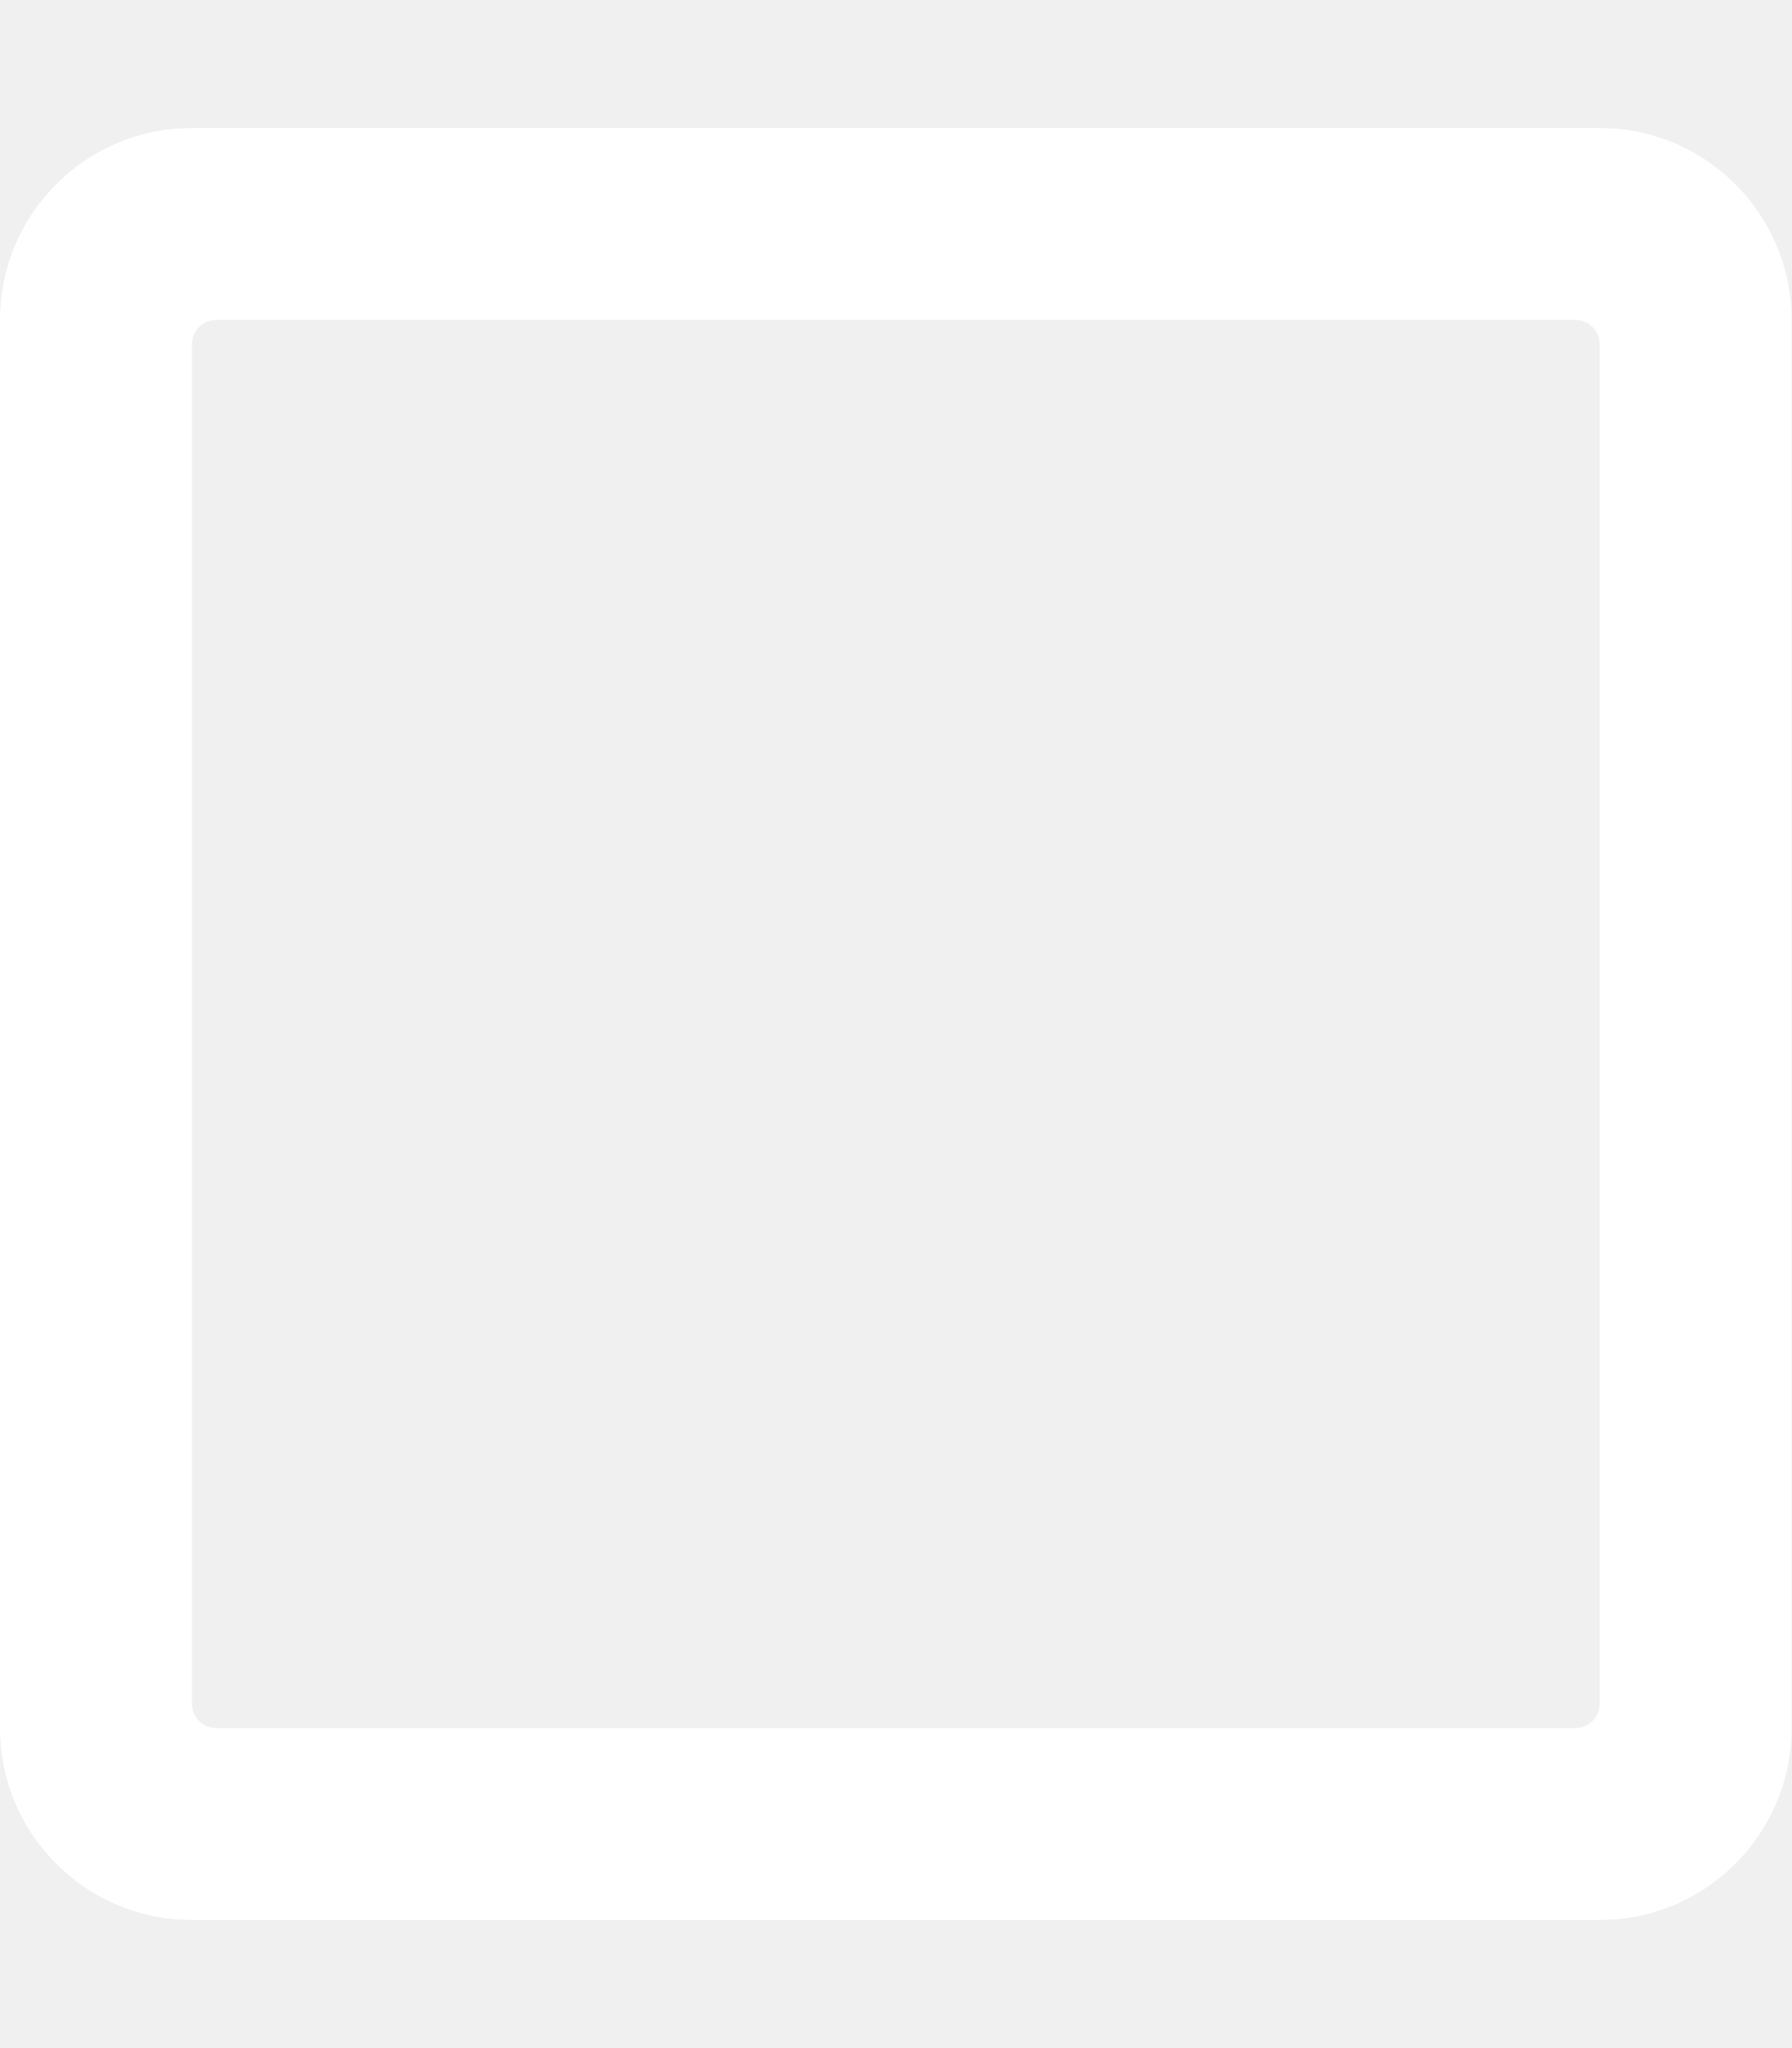
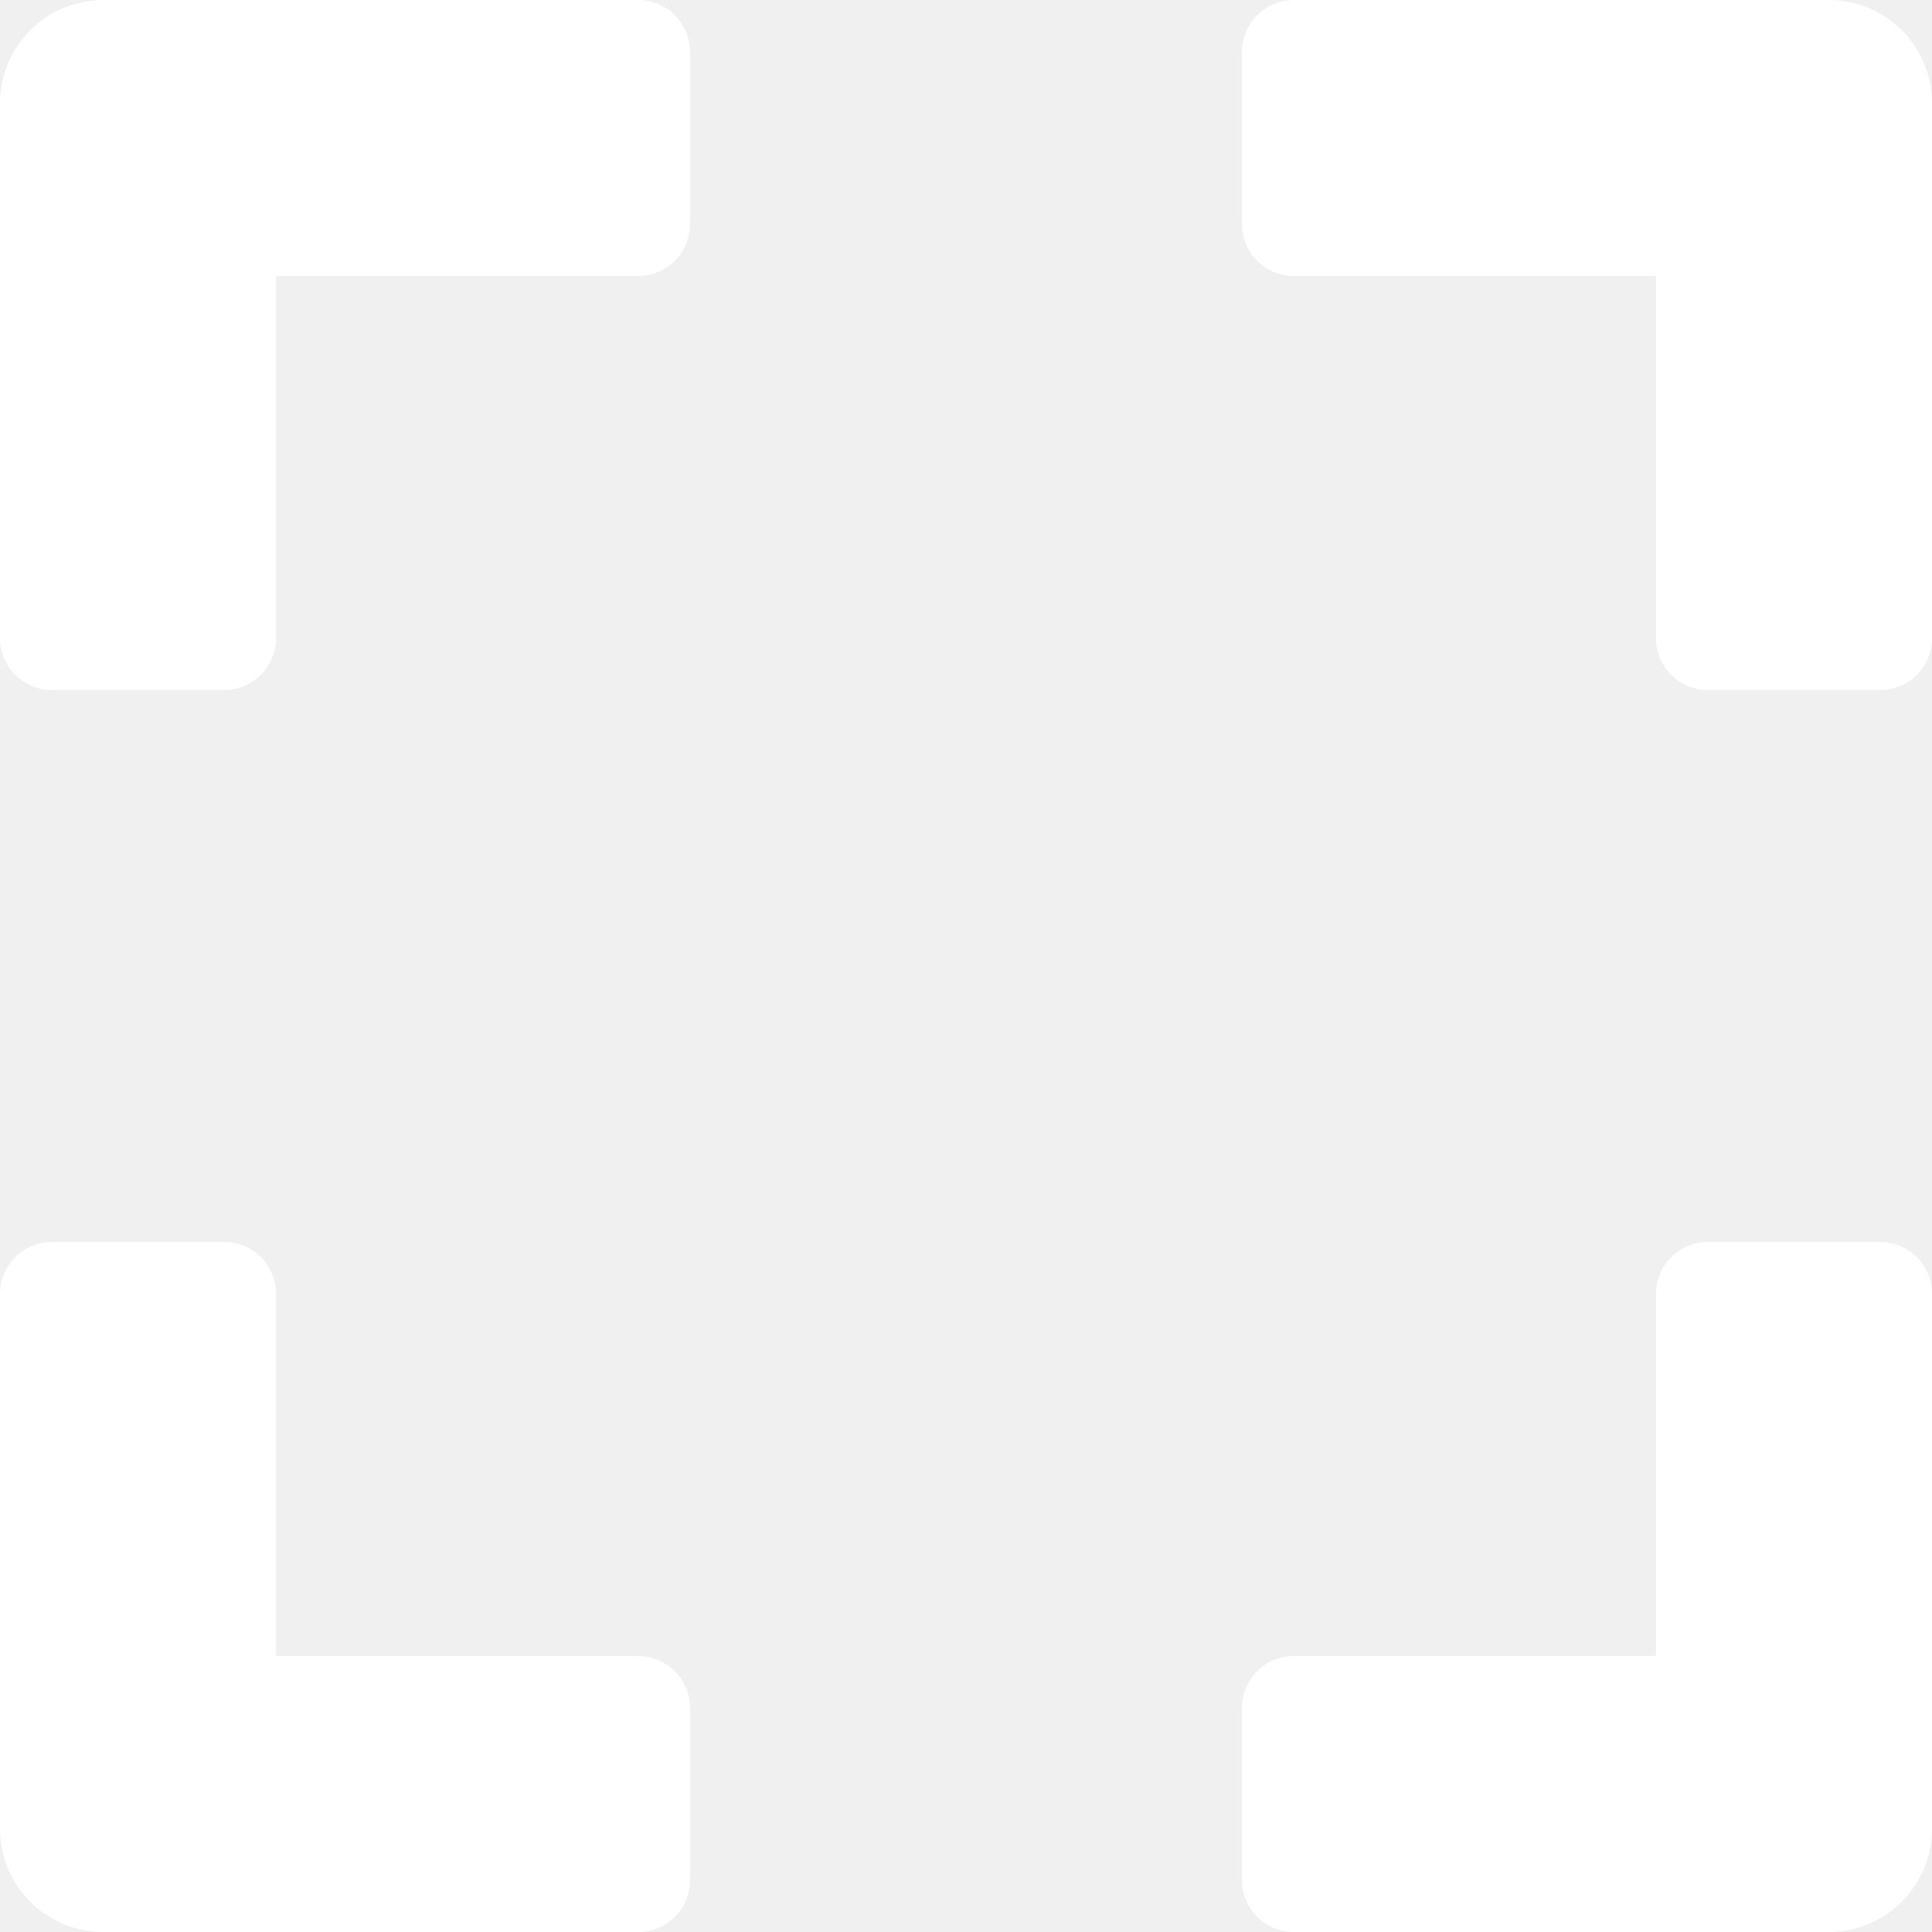
- <svg xmlns="http://www.w3.org/2000/svg" viewBox="0 0 448 512">
-   <path fill="#fff" d="M400 32H48C21.5 32 0 53.5 0 80v352c0 26.5 21.5 48 48 48h352c26.5 0 48-21.5 48-48V80c0-26.5-21.5-48-48-48zm-6 400H54c-3.3 0-6-2.7-6-6V86c0-3.3 2.7-6 6-6h340c3.3 0 6 2.7 6 6v340c0 3.3-2.7 6-6 6z" />
+ <svg xmlns="http://www.w3.org/2000/svg" width="19" height="19" viewBox="0 0 19 19" fill="none">
+   <path d="M0 6.277V1.018C0 0.454 0.454 0 1.018 0H6.277C6.557 0 6.786 0.229 6.786 0.509V2.205C6.786 2.485 6.557 2.714 6.277 2.714H2.714V6.277C2.714 6.557 2.485 6.786 2.205 6.786H0.509C0.229 6.786 0 6.557 0 6.277ZM12.214 0.509V2.205C12.214 2.485 12.443 2.714 12.723 2.714H16.286V6.277C16.286 6.557 16.515 6.786 16.795 6.786H18.491C18.771 6.786 19 6.557 19 6.277V1.018C19 0.454 18.546 0 17.982 0H12.723C12.443 0 12.214 0.229 12.214 0.509ZM18.491 12.214H16.795C16.515 12.214 16.286 12.443 16.286 12.723V16.286H12.723C12.443 16.286 12.214 16.515 12.214 16.795V18.491C12.214 18.771 12.443 19 12.723 19H17.982C18.546 19 19 18.546 19 17.982V12.723C19 12.443 18.771 12.214 18.491 12.214ZM6.786 18.491V16.795C6.786 16.515 6.557 16.286 6.277 16.286H2.714V12.723C2.714 12.443 2.485 12.214 2.205 12.214H0.509C0.229 12.214 0 12.443 0 12.723V17.982C0 18.546 0.454 19 1.018 19H6.277C6.557 19 6.786 18.771 6.786 18.491Z" fill="white" />
</svg>
